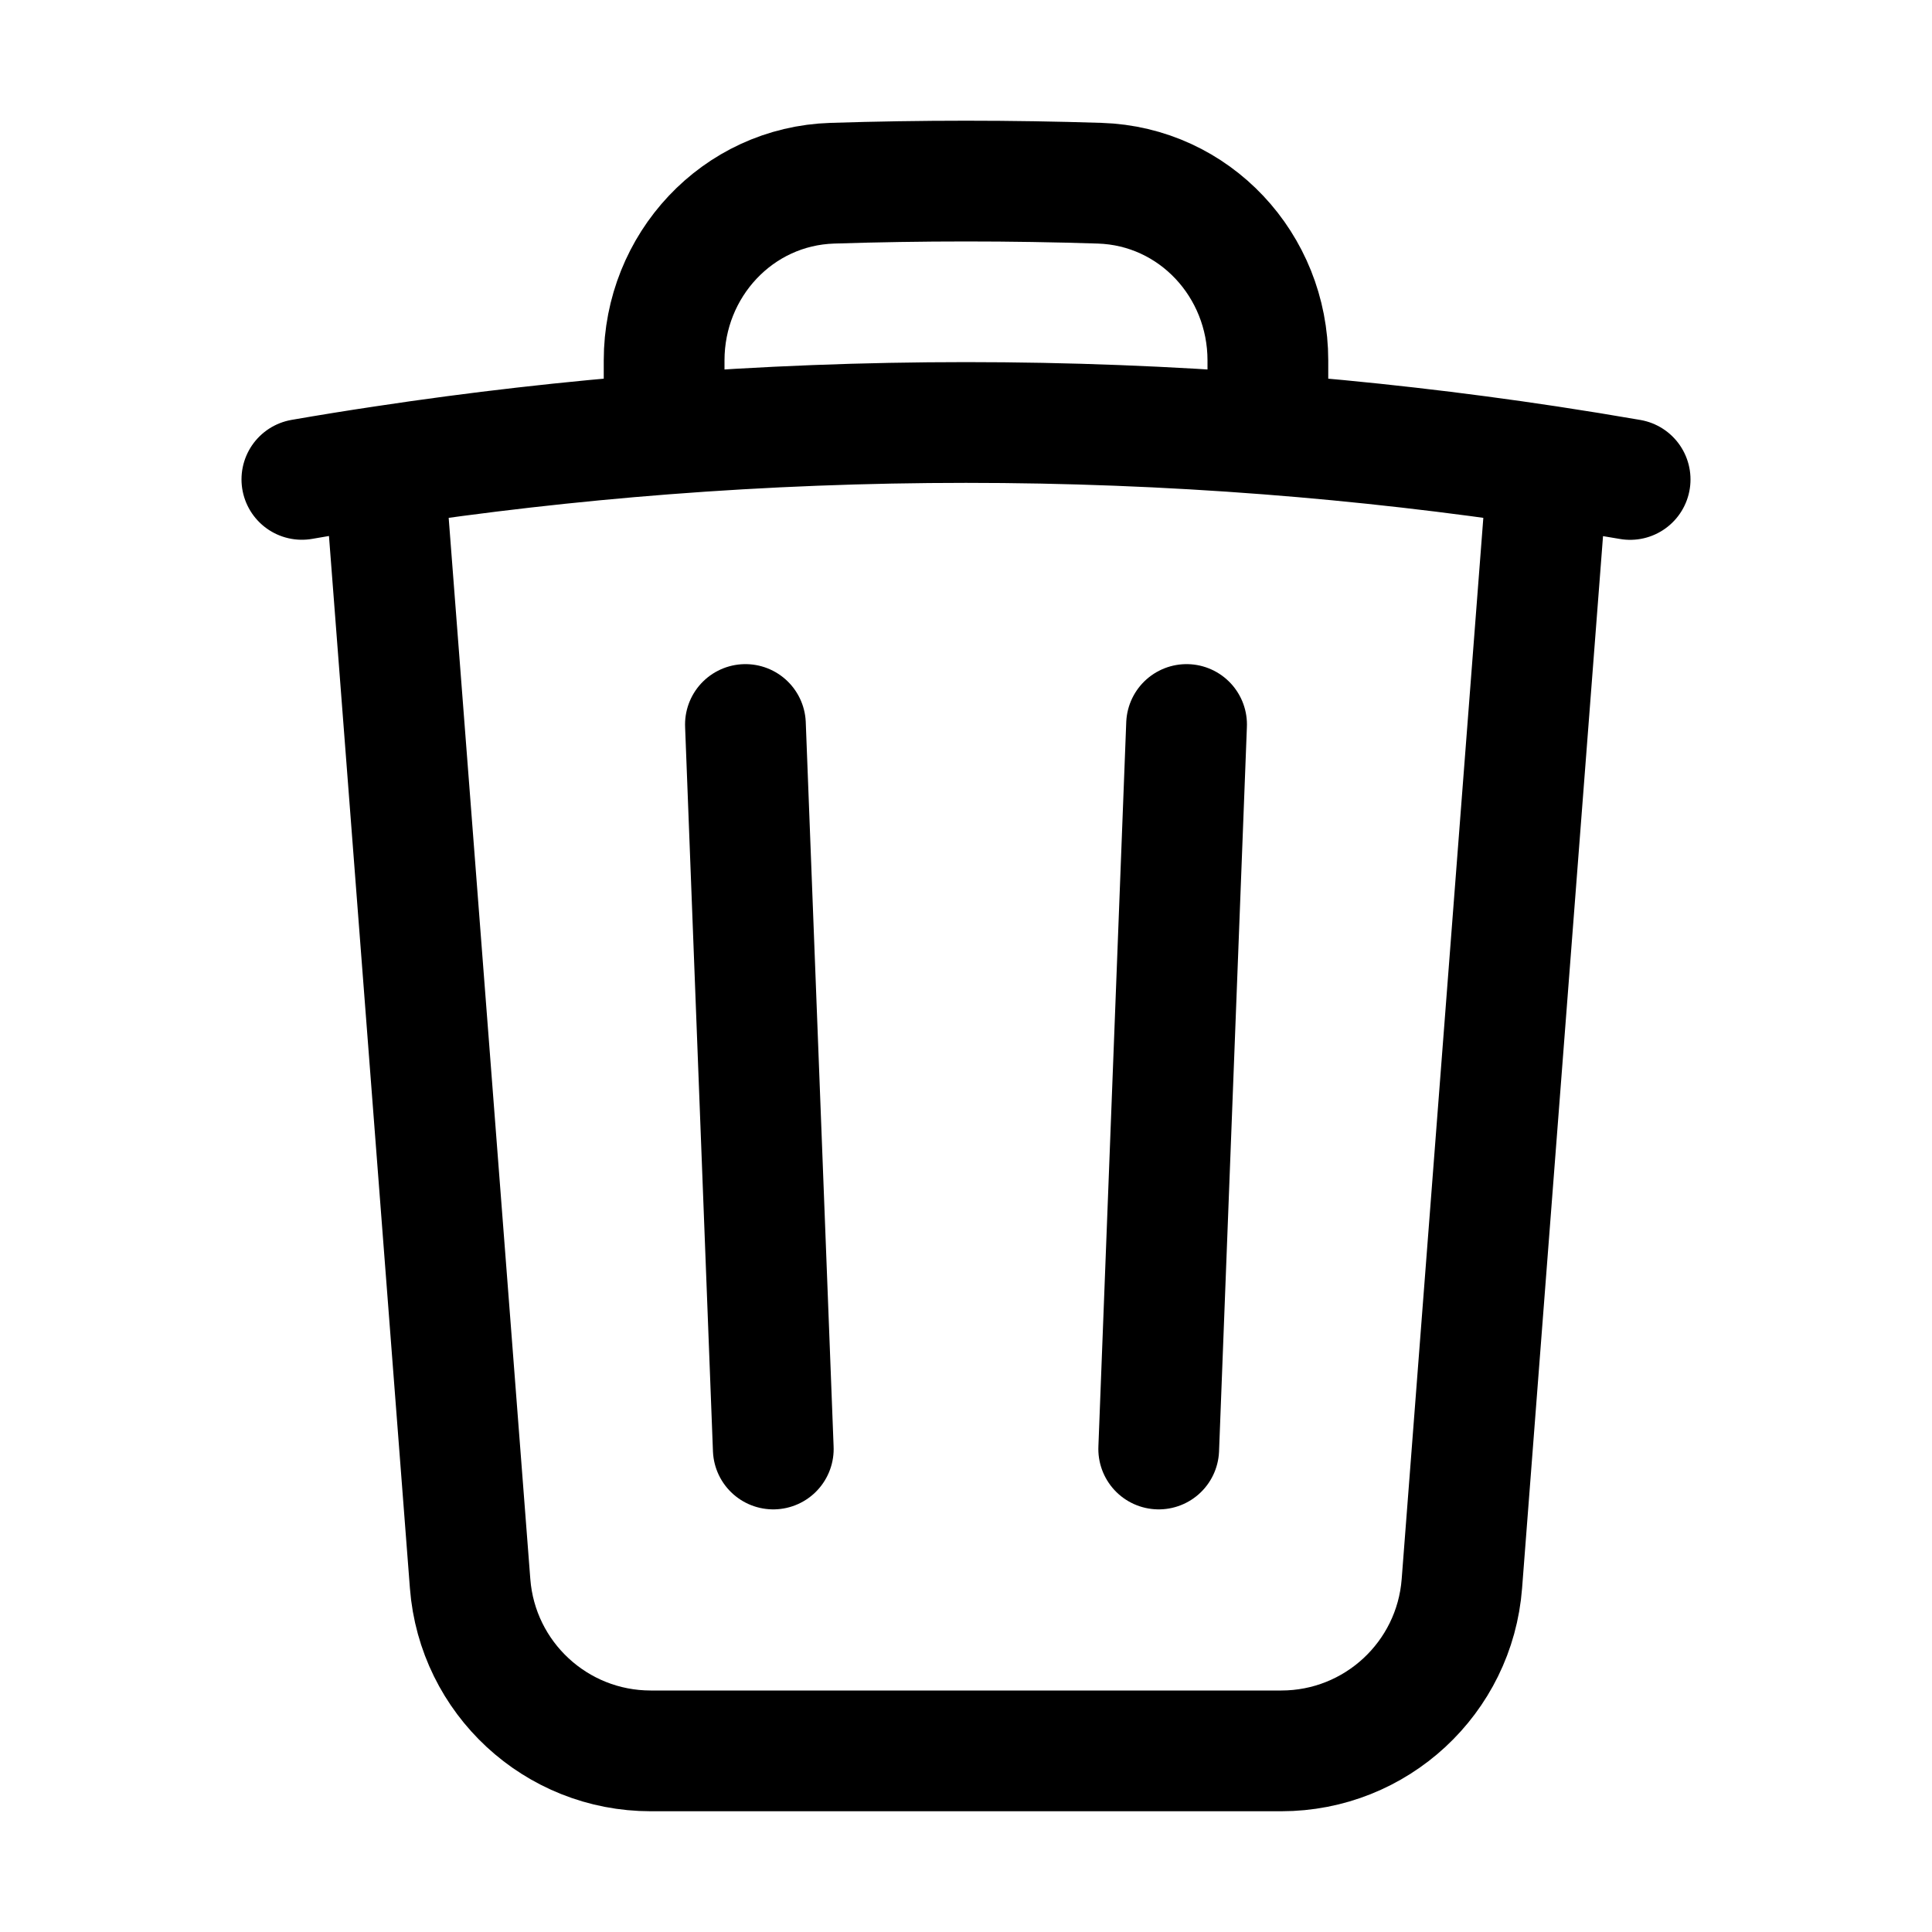
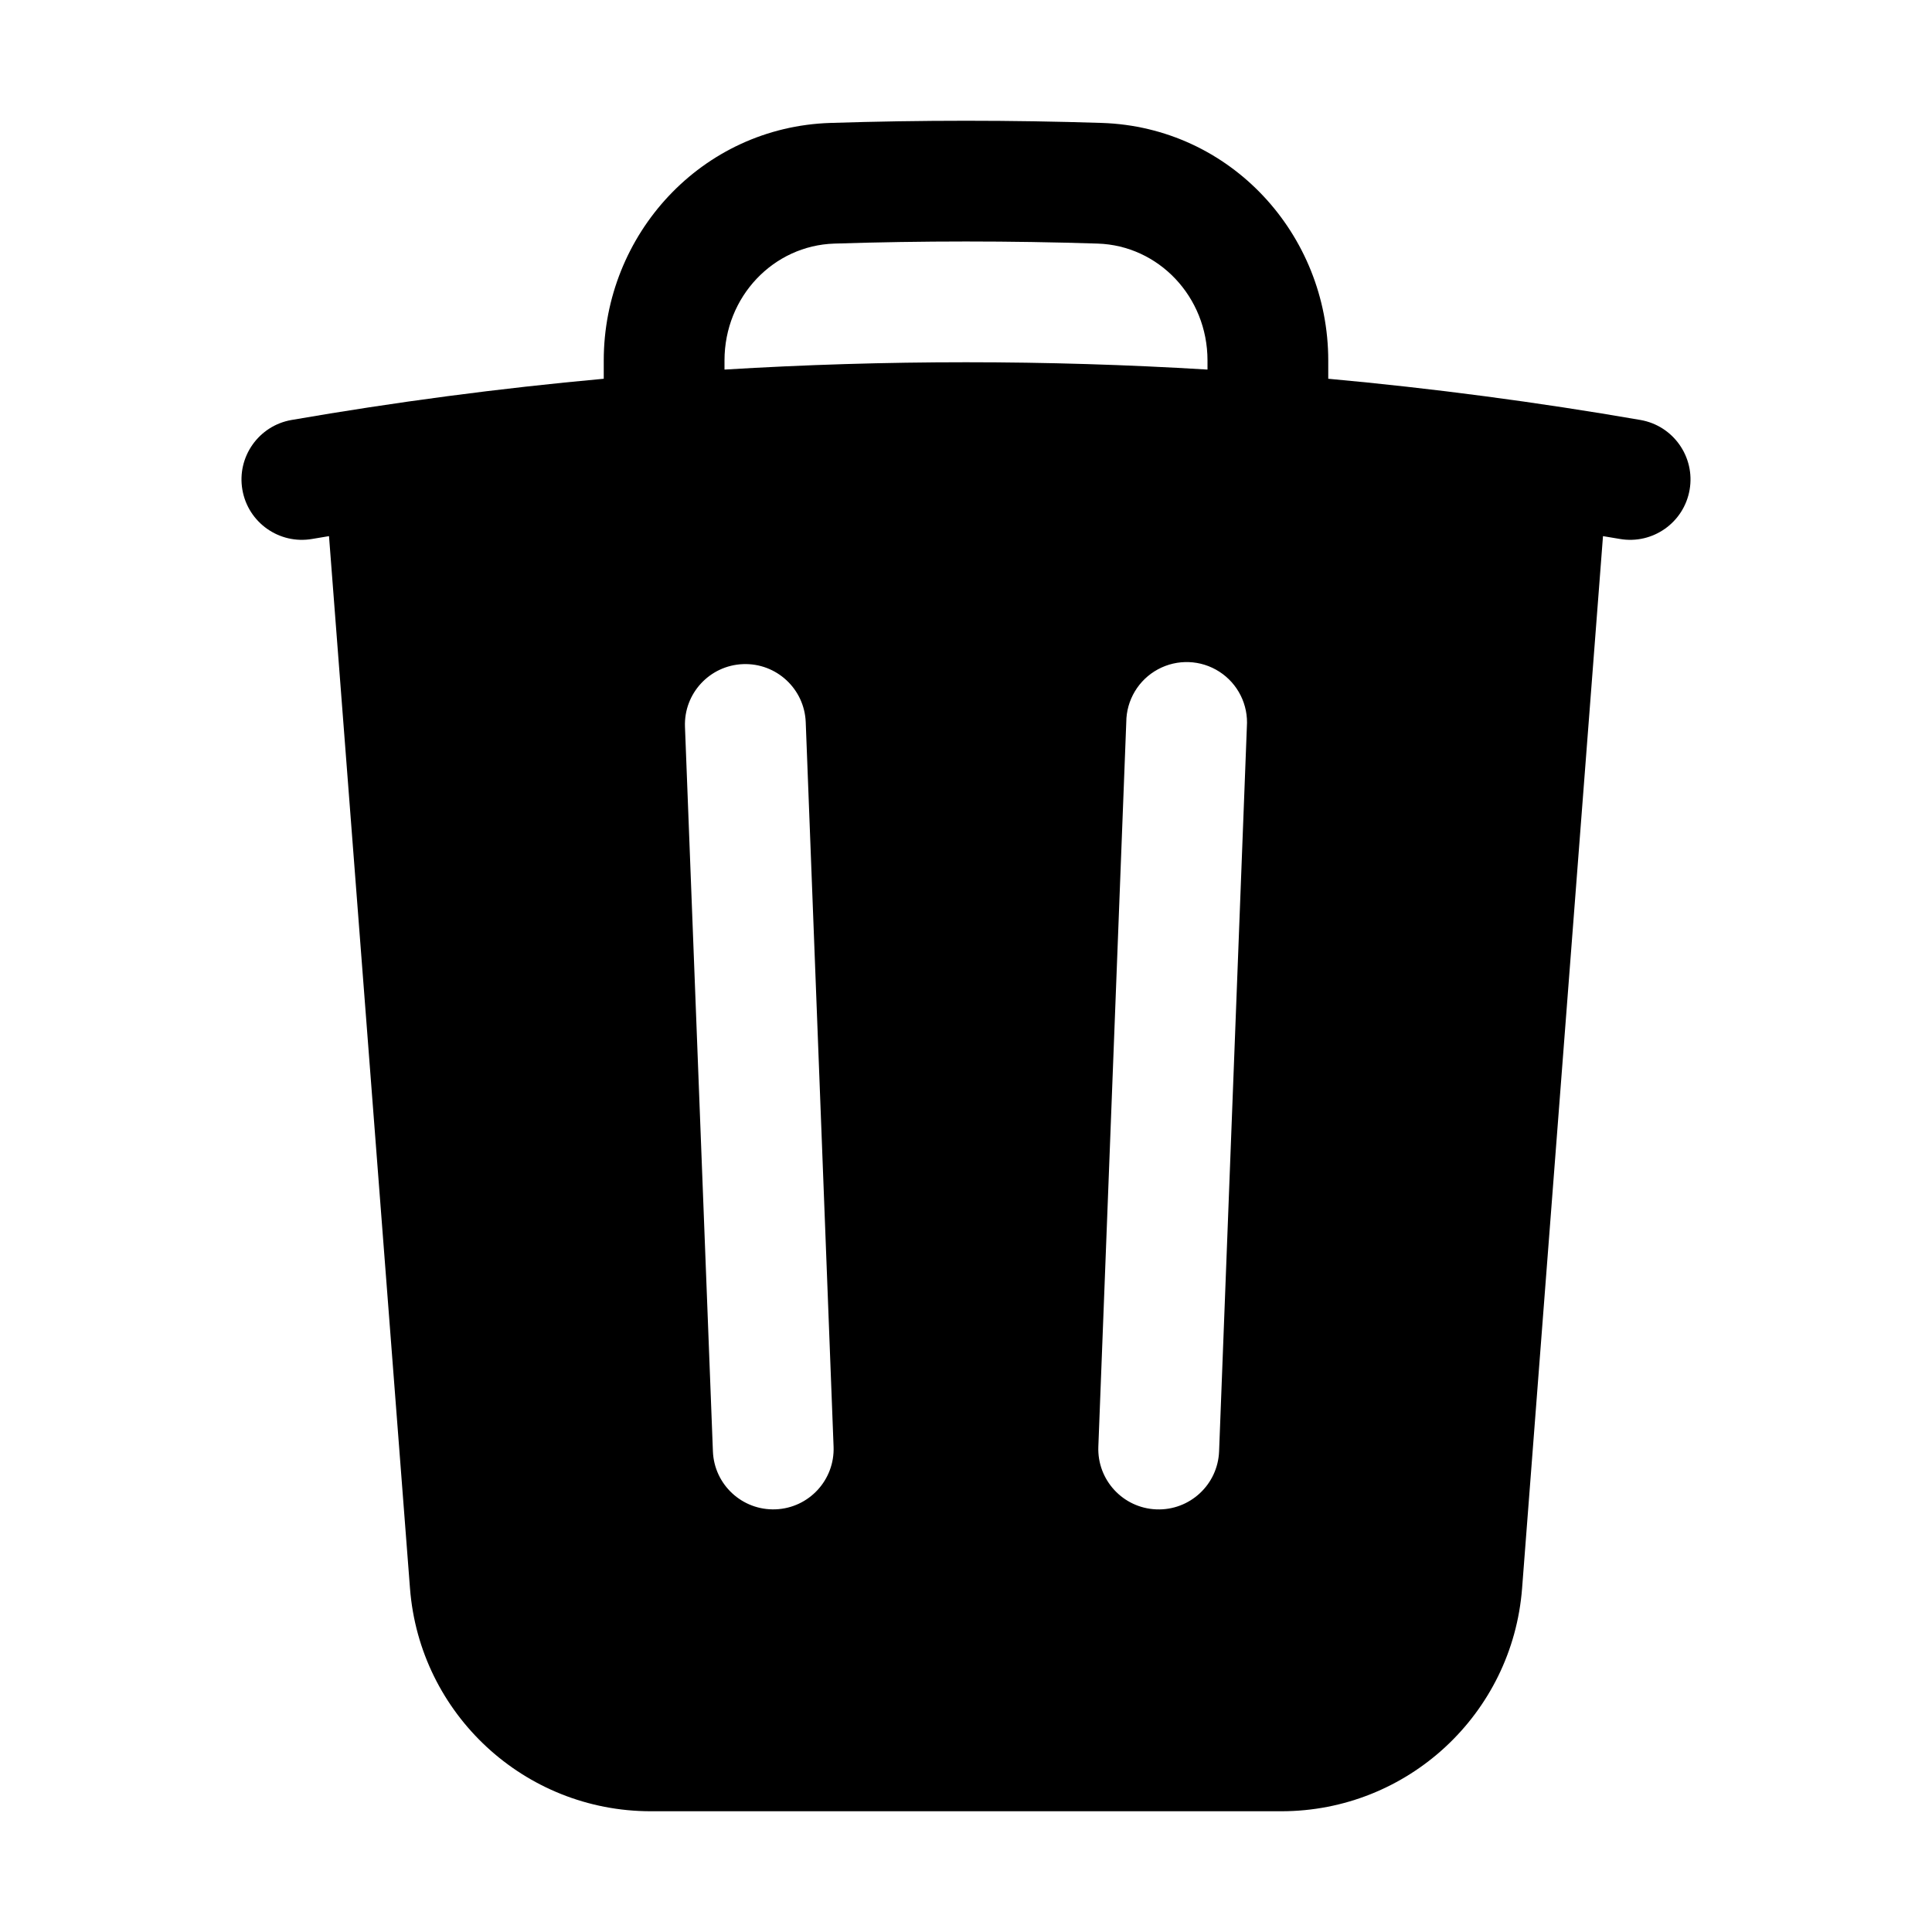
- <svg xmlns="http://www.w3.org/2000/svg" fill="none" stroke="currentColor" stroke-width="1.5" viewBox="0 0 24 24" aria-hidden="true">
-   <path stroke-linecap="round" stroke-linejoin="round" d="M14.74 9l-.346 9m-4.788 0L9.26 9m9.968-3.21c.342.052.682.107 1.022.166m-1.022-.165L18.16 19.673a2.25 2.25 0 01-2.244 2.077H8.084a2.25 2.25 0 01-2.244-2.077L4.772 5.79m14.456 0a48.108 48.108 0 00-3.478-.397m-12 .562c.34-.059.68-.114 1.022-.165m0 0a48.11 48.11 0 013.478-.397m7.5 0v-.916c0-1.18-.91-2.164-2.09-2.201a51.964 51.964 0 00-3.32 0c-1.18.037-2.09 1.022-2.09 2.201v.916m7.5 0a48.667 48.667 0 00-7.5 0" />
+ <svg xmlns="http://www.w3.org/2000/svg" fill="currentColor" viewBox="0 0 24 24" aria-hidden="true">
+   <path clip-rule="evenodd" fill-rule="evenodd" d="M16.5 4.478v.227a48.816 48.816 0 013.878.512.75.75 0 11-.256 1.478l-.209-.035-1.005 13.07a3 3 0 01-2.991 2.77H8.084a3 3 0 01-2.991-2.77L4.087 6.66l-.209.035a.75.75 0 01-.256-1.478A48.567 48.567 0 017.5 4.705v-.227c0-1.564 1.213-2.9 2.816-2.951a52.662 52.662 0 013.369 0c1.603.051 2.815 1.387 2.815 2.951zm-6.136-1.452a51.196 51.196 0 013.273 0C14.39 3.05 15 3.684 15 4.478v.113a49.488 49.488 0 00-6 0v-.113c0-.794.609-1.428 1.364-1.452zm-.355 5.945a.75.75 0 10-1.5.058l.347 9a.75.75 0 101.499-.058l-.346-9zm5.48.058a.75.75 0 10-1.498-.058l-.347 9a.75.75 0 001.5.058l.345-9z" />
</svg>
